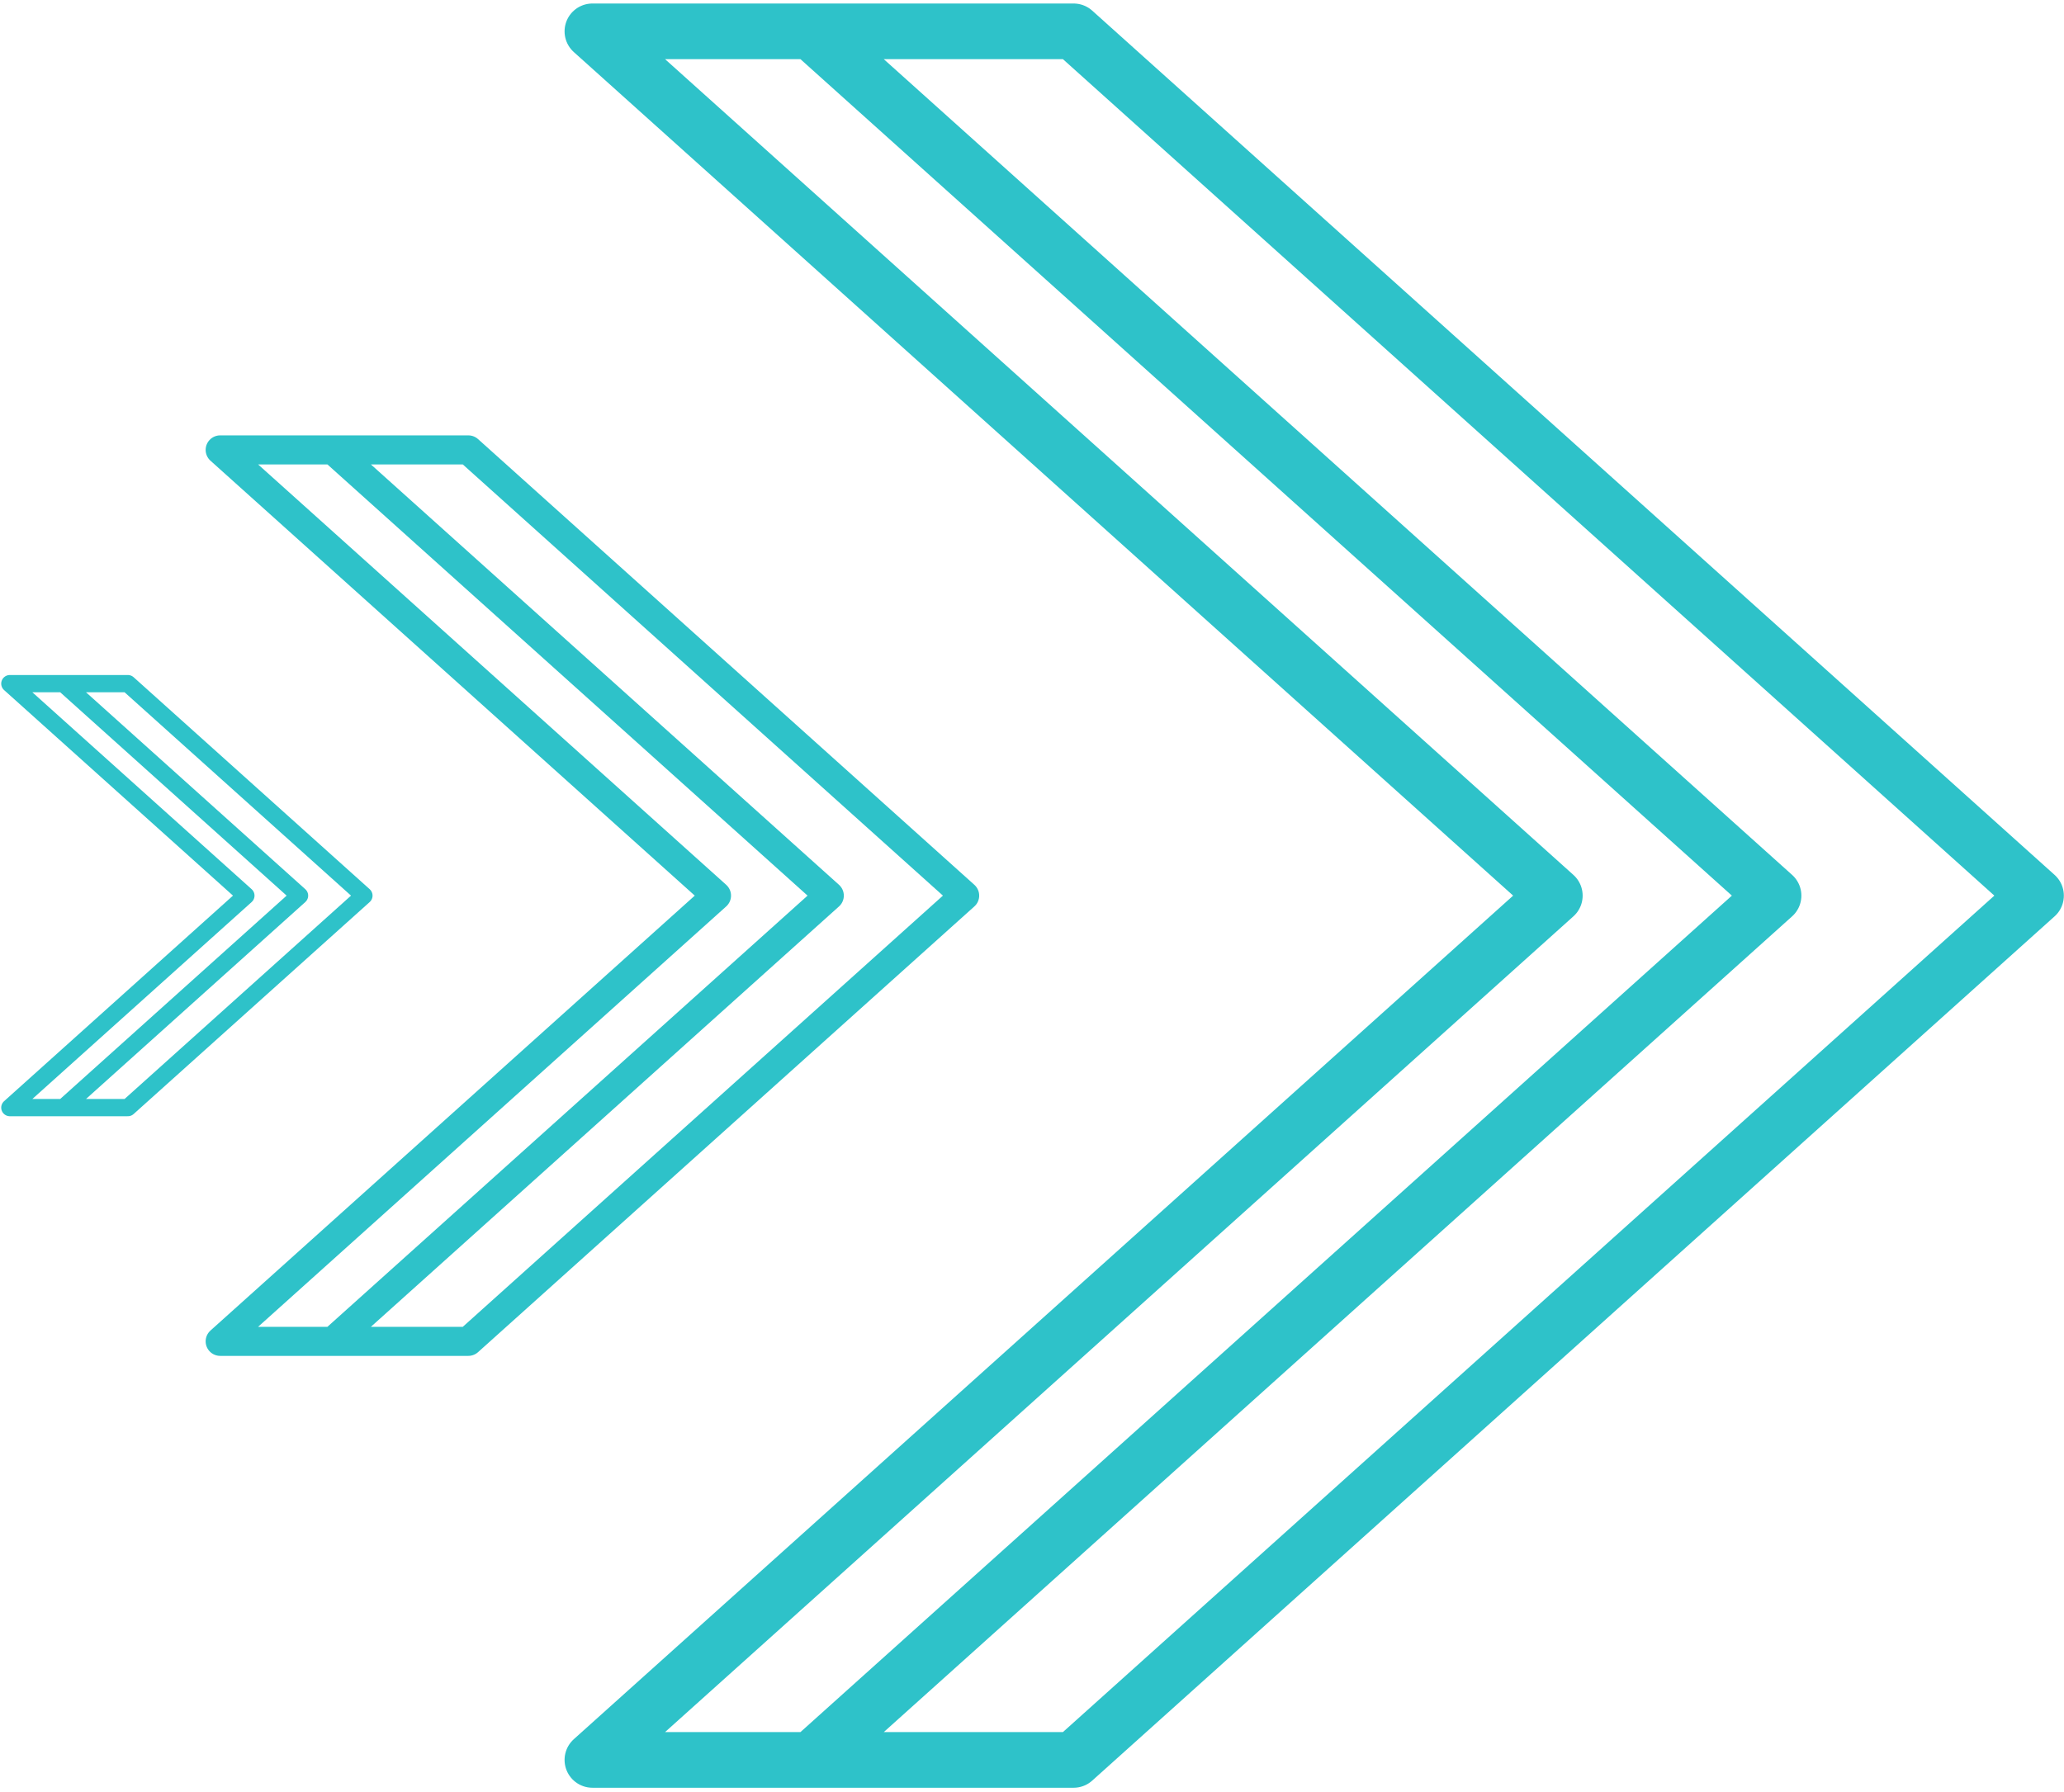
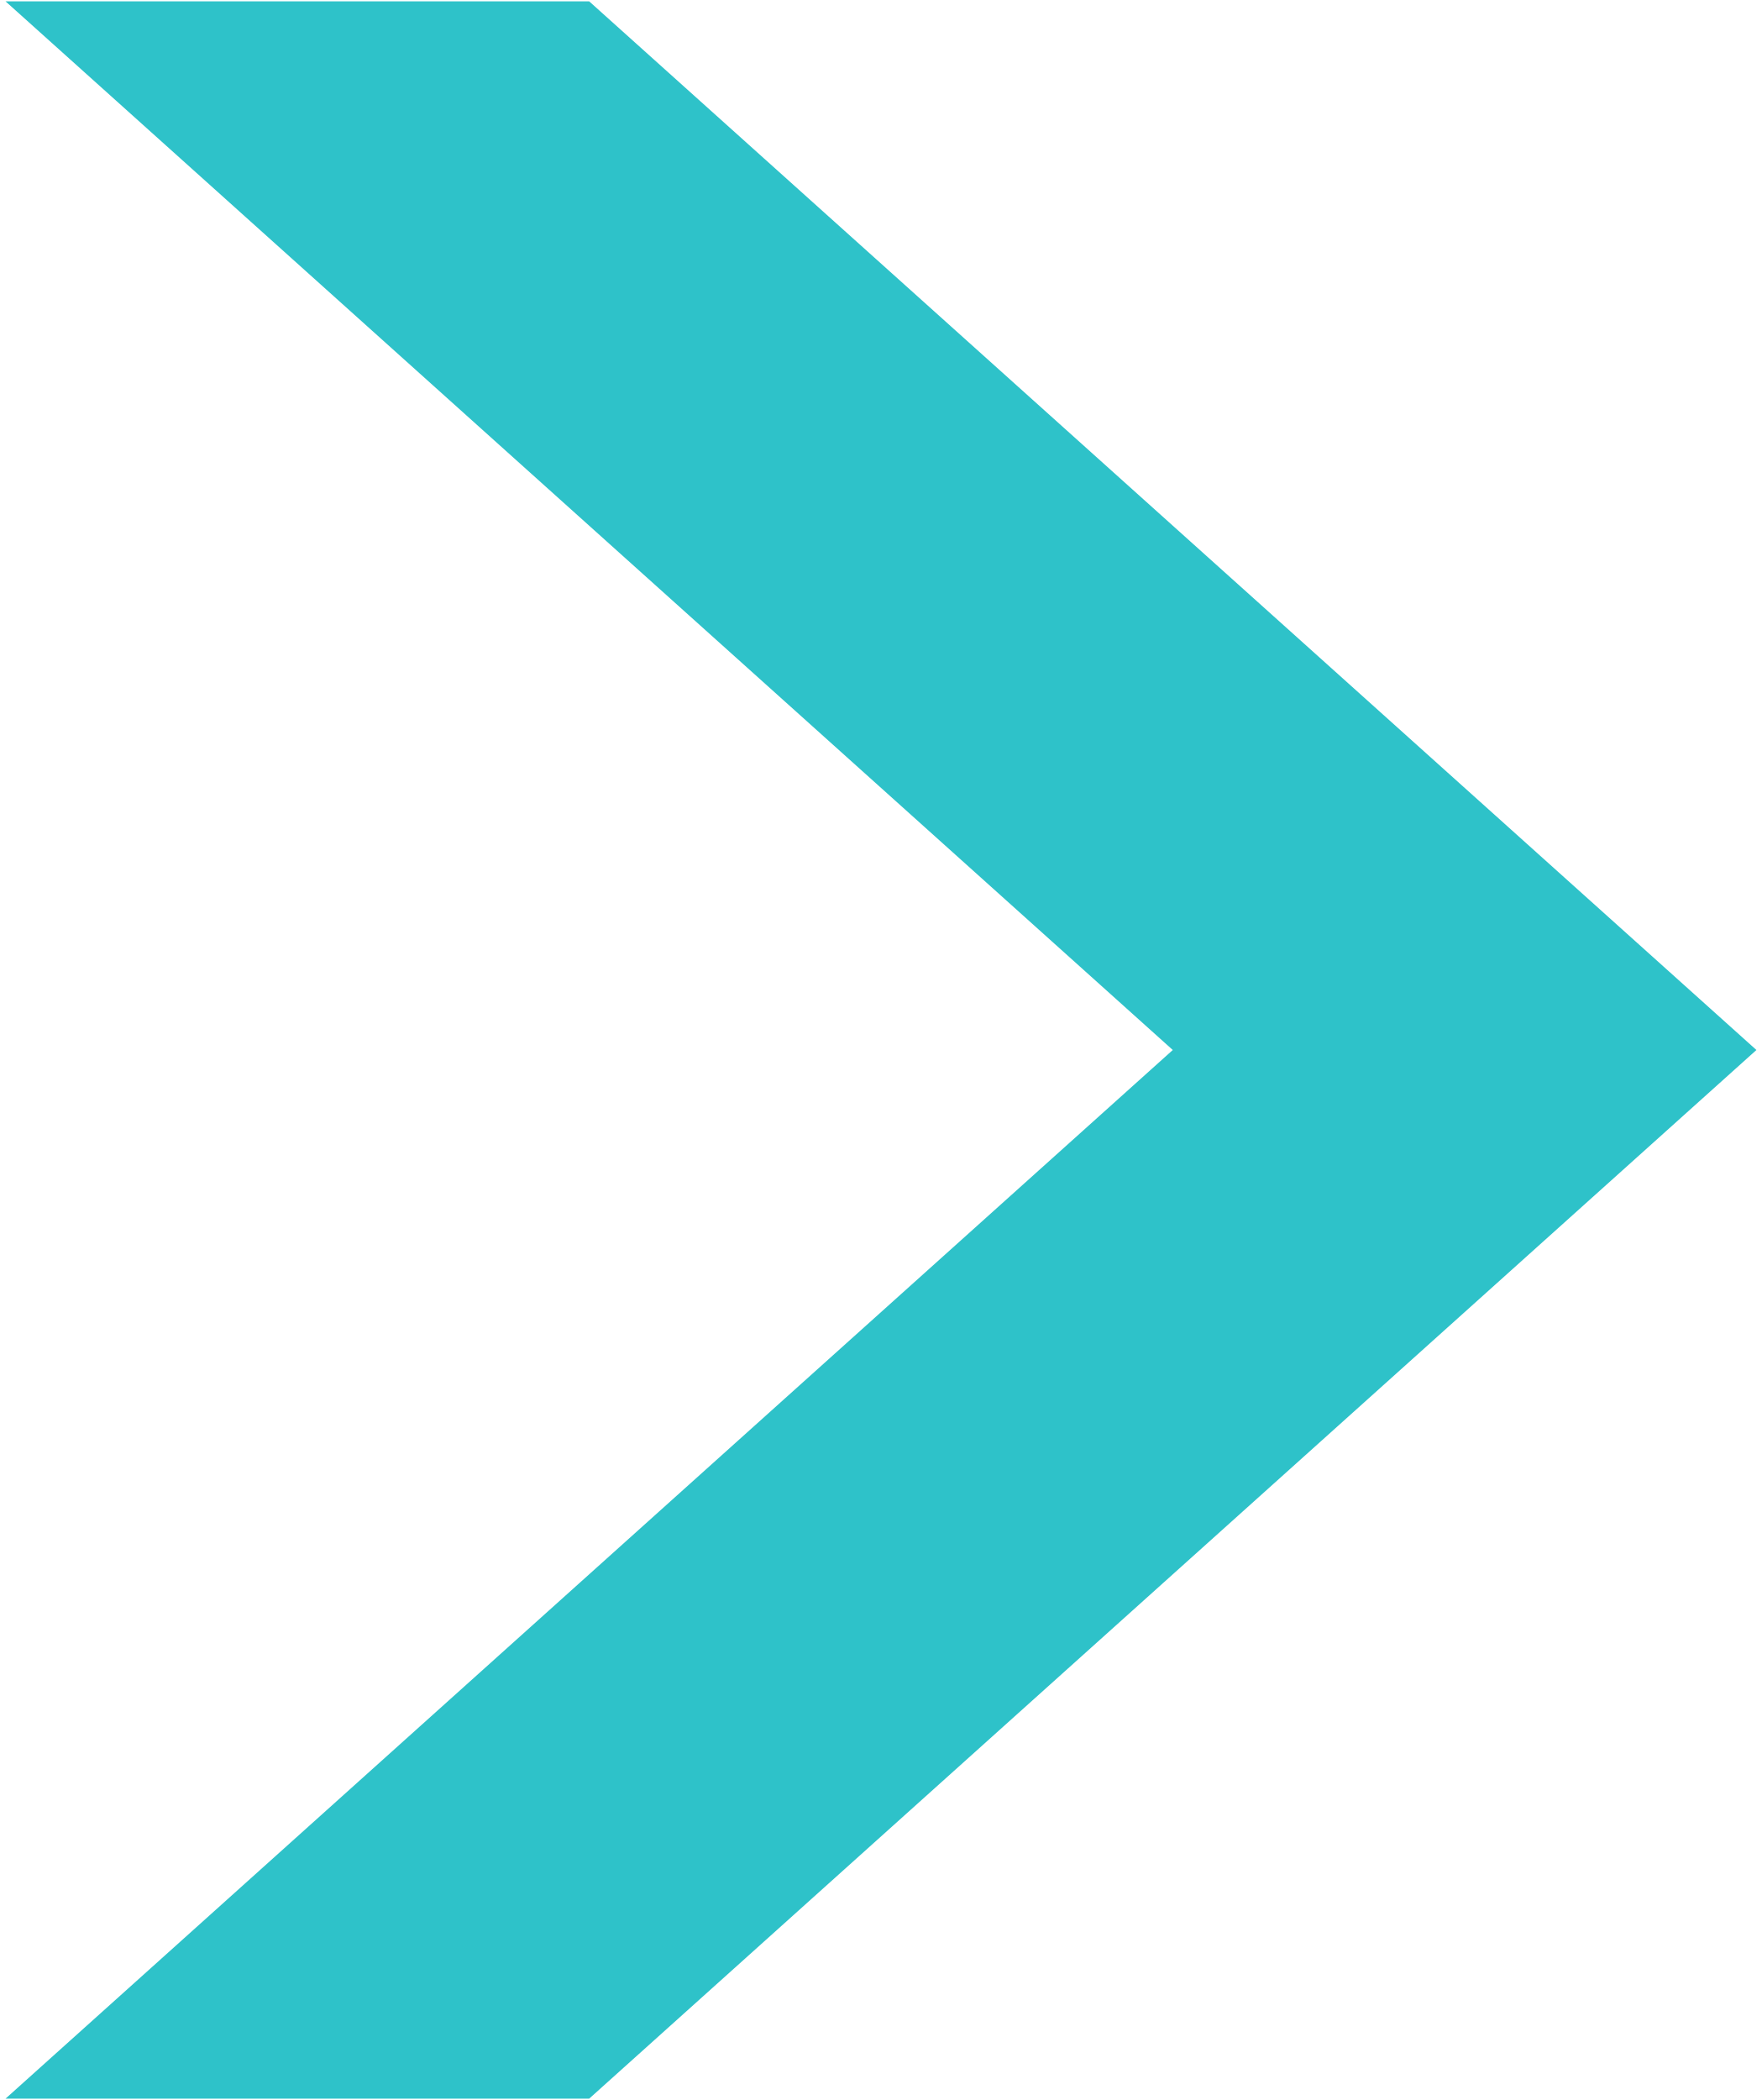
- <svg xmlns="http://www.w3.org/2000/svg" width="100%" height="100%" viewBox="0 0 341 296" version="1.1" xml:space="preserve" style="fill-rule:evenodd;clip-rule:evenodd;stroke-linecap:round;stroke-linejoin:round;stroke-miterlimit:1.5;">
-   <g id="arrow-right">
-     <g>
-       <path d="M97.875,5.18l79.5,0l159,142.82l-159,142.82l-79.5,0l159,-142.82l-159,-142.82l36.136,0l159,142.82l-159,142.82" style="fill:none;stroke:#2ec2c9;stroke-width:9.2px;" />
-     </g>
-     <g>
-       <path d="M77.375,221.656l82,-73.656l-82,-73.656l-41,0l82,73.656l-82,73.656l41,0l-22.364,0l82,-73.656l-82,-73.656" style="fill:none;stroke:#2ec2c9;stroke-width:4.8px;" />
-     </g>
-     <g>
-       <path d="M1.625,112.969l39,35.031l-39,35.031l19.5,0l39,-35.031l-39,-35.031l-19.5,0l8.864,0l39,35.031l-39,35.031" style="fill:none;stroke:#2ec2c9;stroke-width:2.85px;" />
-     </g>
-   </g>
+ <svg xmlns="http://www.w3.org/2000/svg" width="100%" height="100%" viewBox="0 0 240 286" version="1.1" xml:space="preserve" style="fill-rule:evenodd;clip-rule:evenodd;stroke-linejoin:round;stroke-miterlimit:2;">
+   <path d="M0.75,0.18l79.5,0l159,142.82l-159,142.82l-79.5,0l159,-142.82l-159,-142.82" style="fill:#2ec2c9;" />
</svg>
